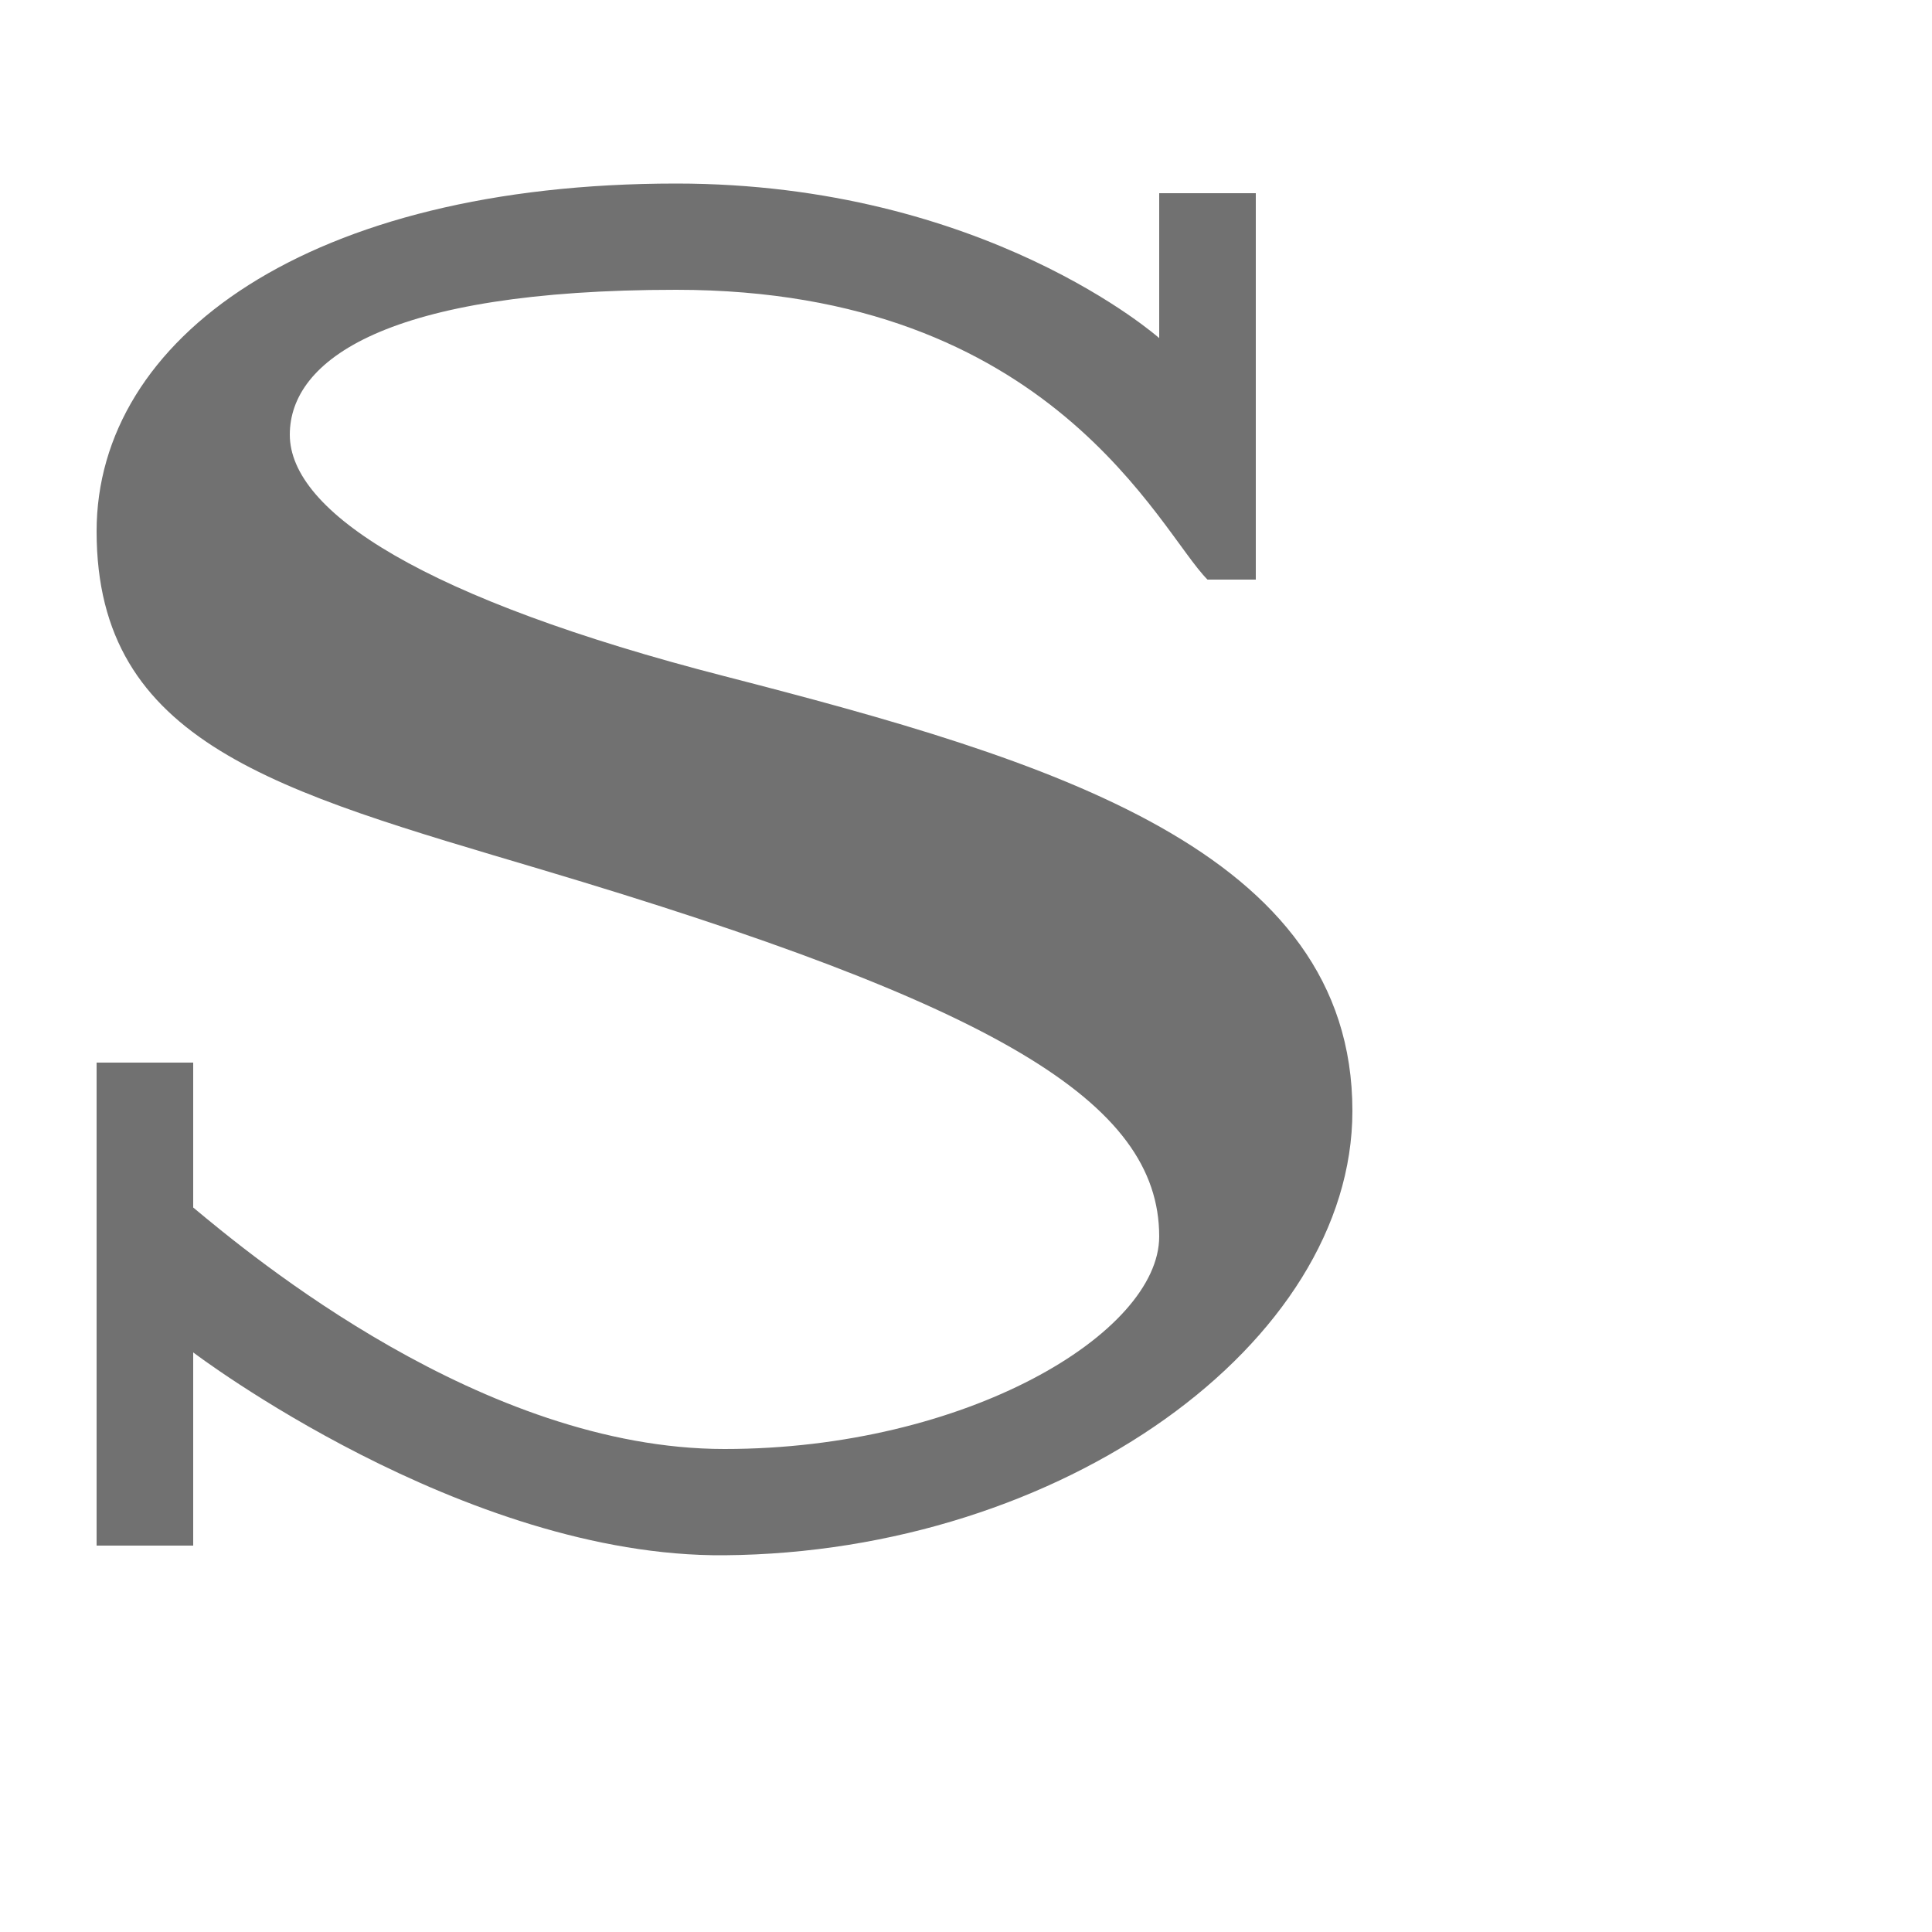
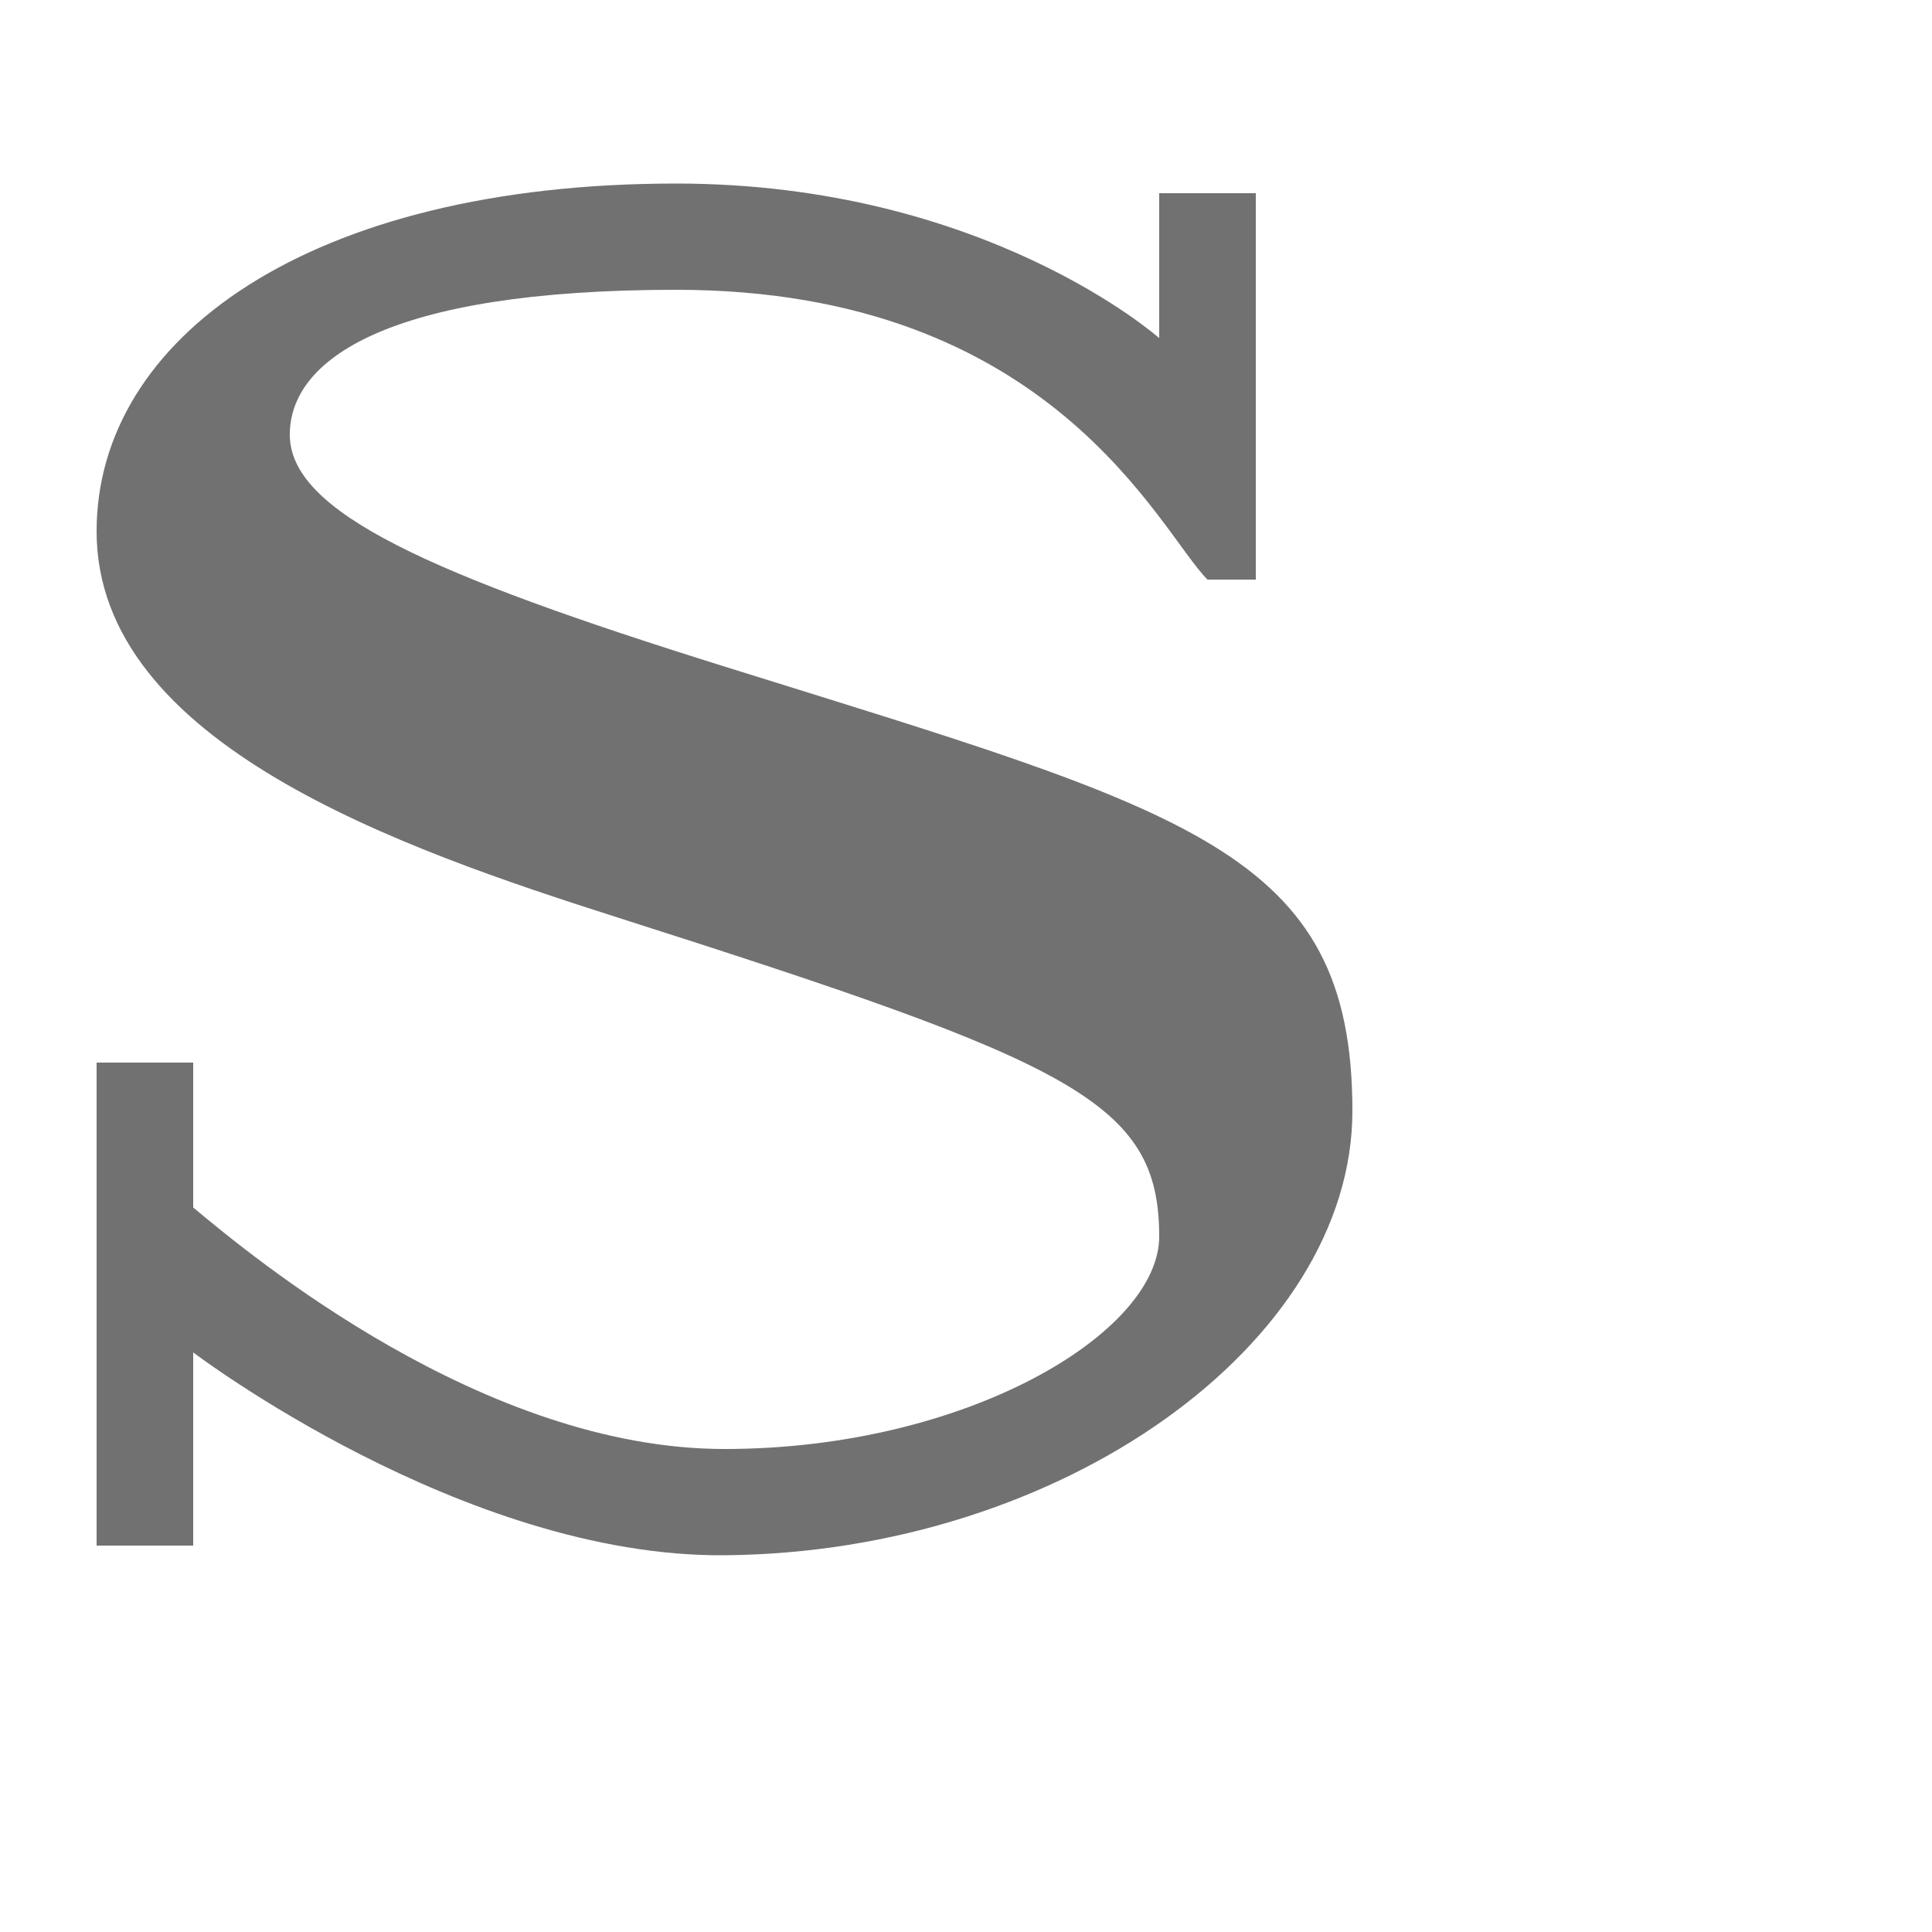
<svg xmlns="http://www.w3.org/2000/svg" width="2000" height="2000" viewBox="0 0 2000 2000" version="1.1" id="svg1" xml:space="preserve">
  <defs id="defs1" />
  <g id="layer1">
-     <path style="fill:#000000;fill-opacity:0.555;stroke:none;stroke-width:1px;stroke-linecap:butt;stroke-linejoin:miter;stroke-opacity:1" d="M 200,1100 H 100 v 500 h 100 v -200 c 0,0 279.31,212.249 550,210 349.988,-2.908 650,-220 650,-460 C 1400,880 1087.039,786.762 750,700 440.03,620.206 300,530 300,450 c 0,-77.351 100,-150 400,-150 390,0 500,250 550,300 h 50 V 200 h -100 v 150 c 0,0 -180,-160 -500,-160 -380,0 -600,160 -600,360 0,220 187.161,268.729 460,350 470,140 640,240 640,380 0,100 -200,220 -450,220 -250,0 -490,-200 -550,-250 z" id="path73468" />
+     <path style="fill:#000000;fill-opacity:0.555;stroke:none;stroke-width:1px;stroke-linecap:butt;stroke-linejoin:miter;stroke-opacity:1" d="M 200,1100 H 100 v 500 h 100 v -200 c 0,0 279.31,212.249 550,210 349.988,-2.908 650,-220 650,-460 C 1400,880 1230,840 750,690 444.494,594.529 300,530 300,450 c 0,-77.351 100,-150 400,-150 390,0 500,250 550,300 h 50 V 200 h -100 v 150 c 0,0 -180,-160 -500,-160 -380,0 -600,160 -600,360 0,220 315.771,328.437 540,400 470,150 560,190 560,330 0,100 -200,220 -450,220 -250,0 -490,-200 -550,-250 z" id="path73468" />
  </g>
</svg>
